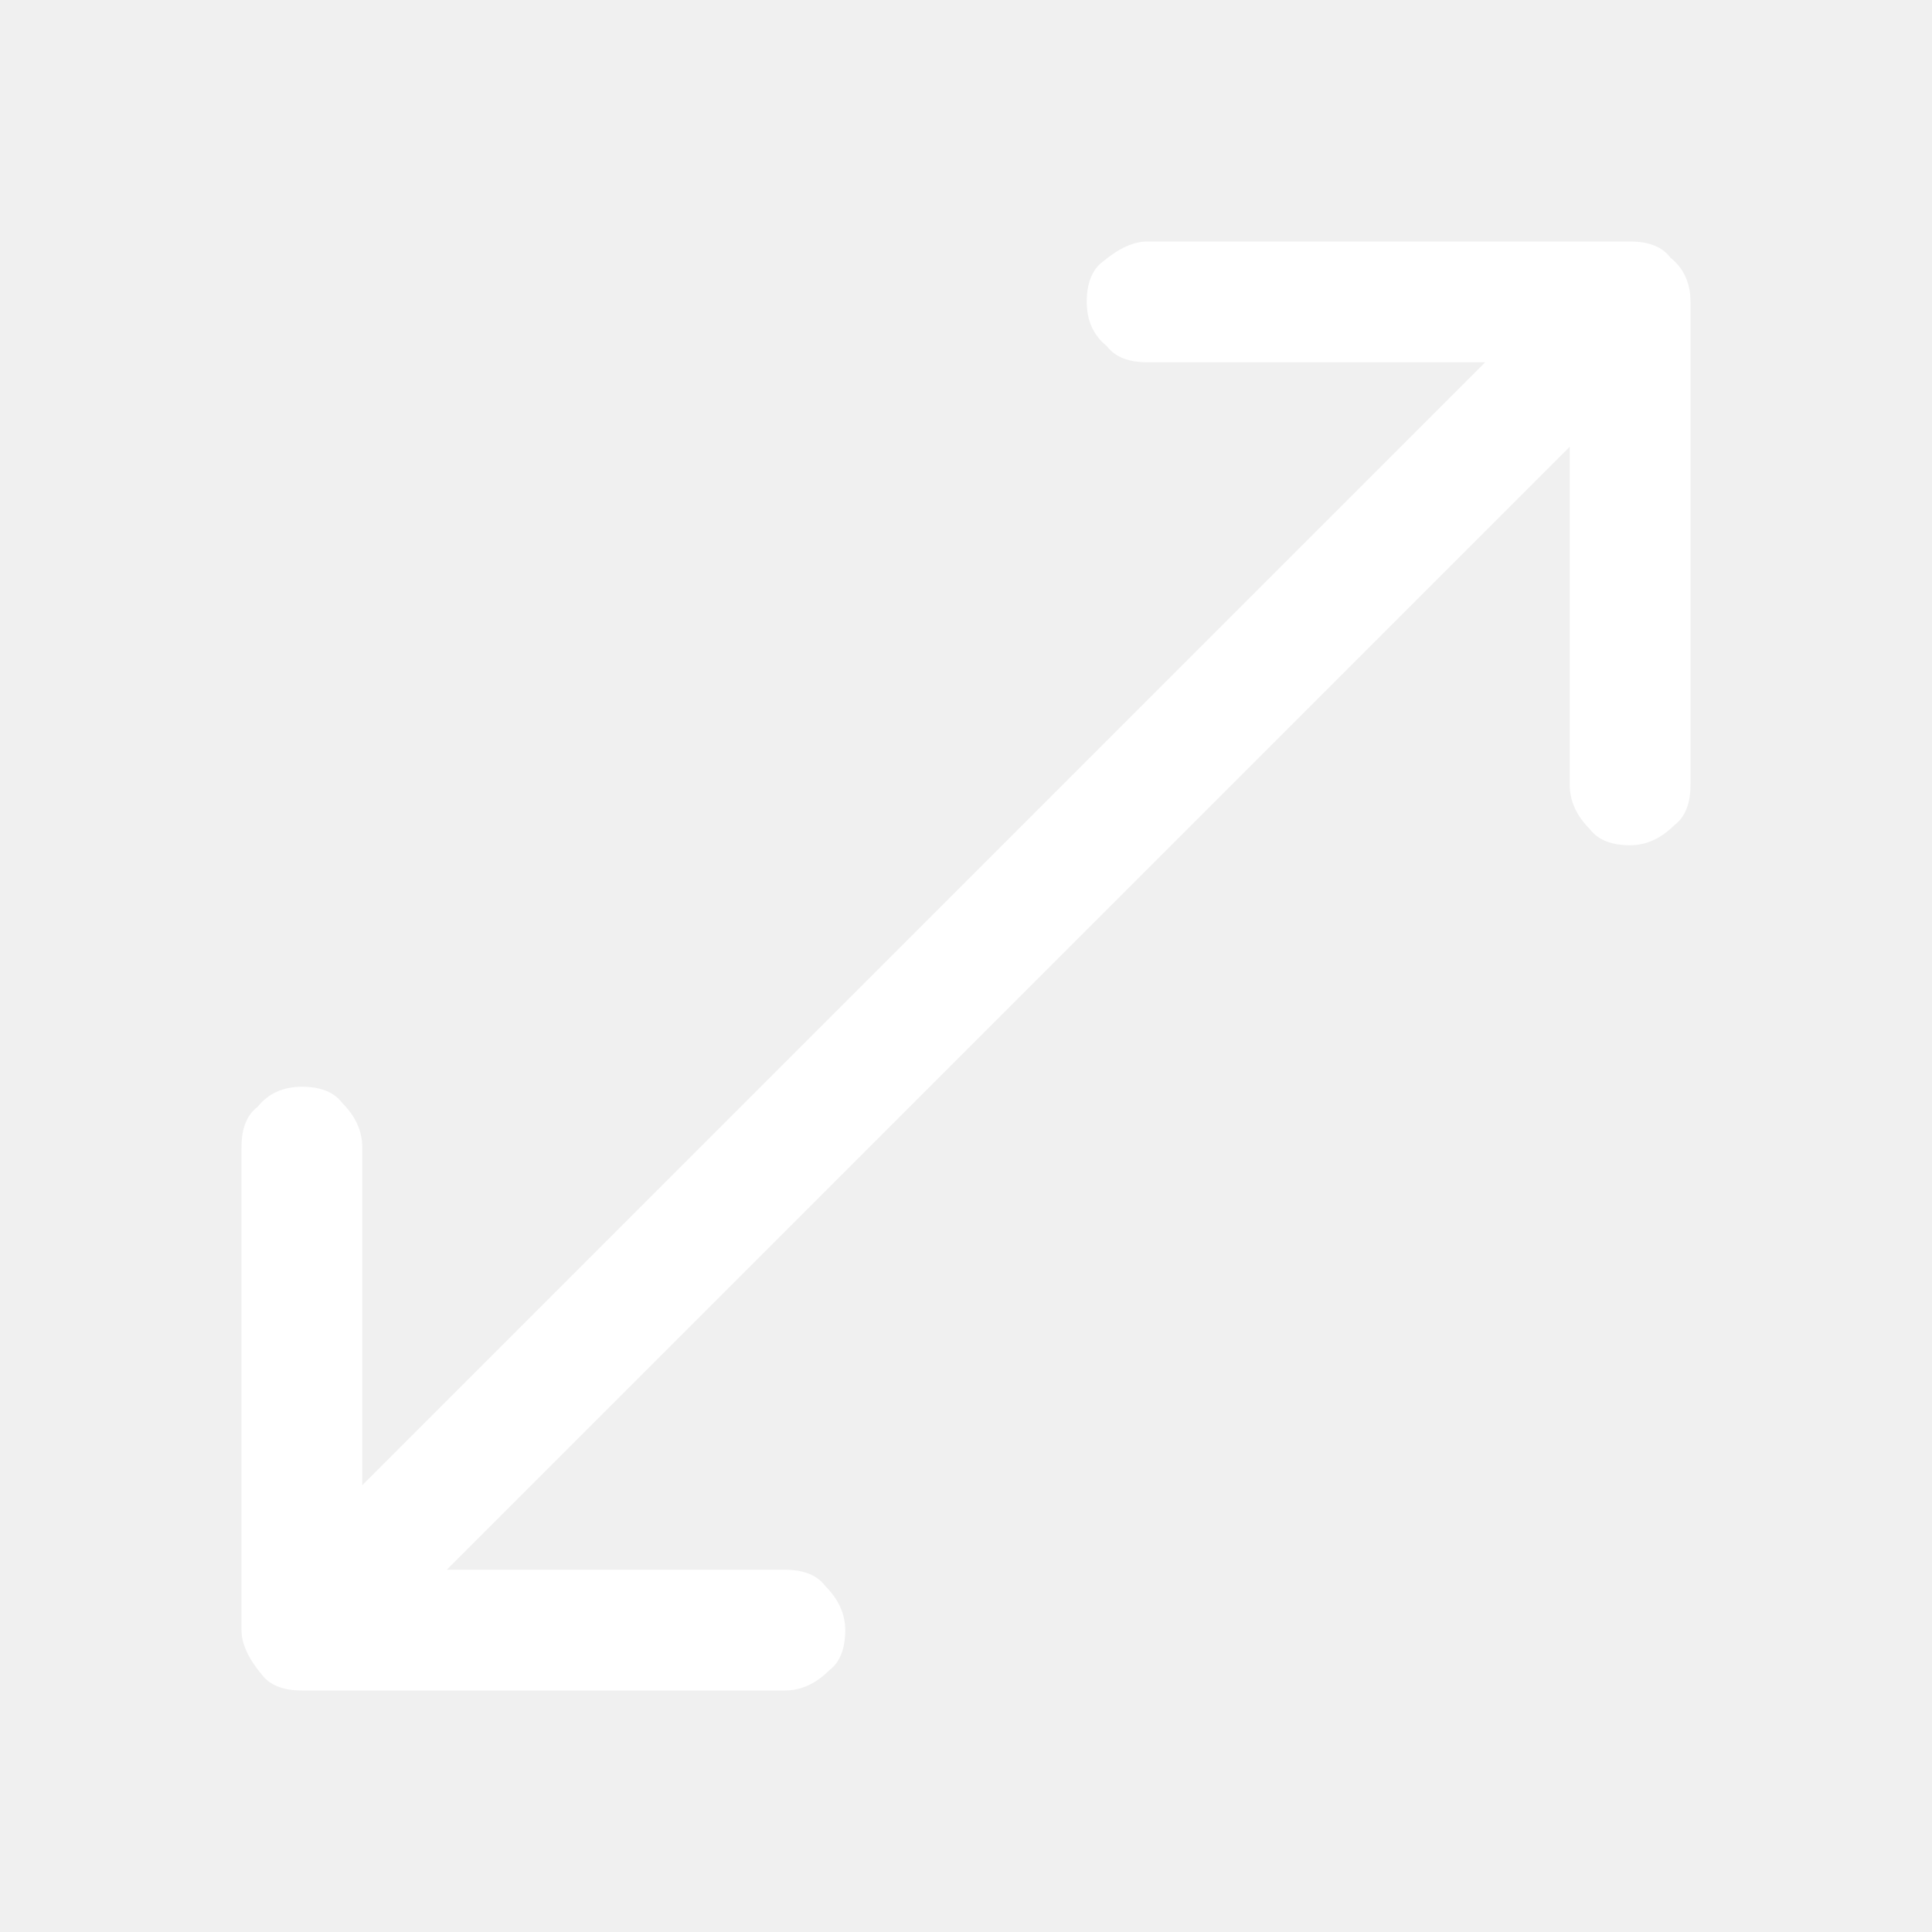
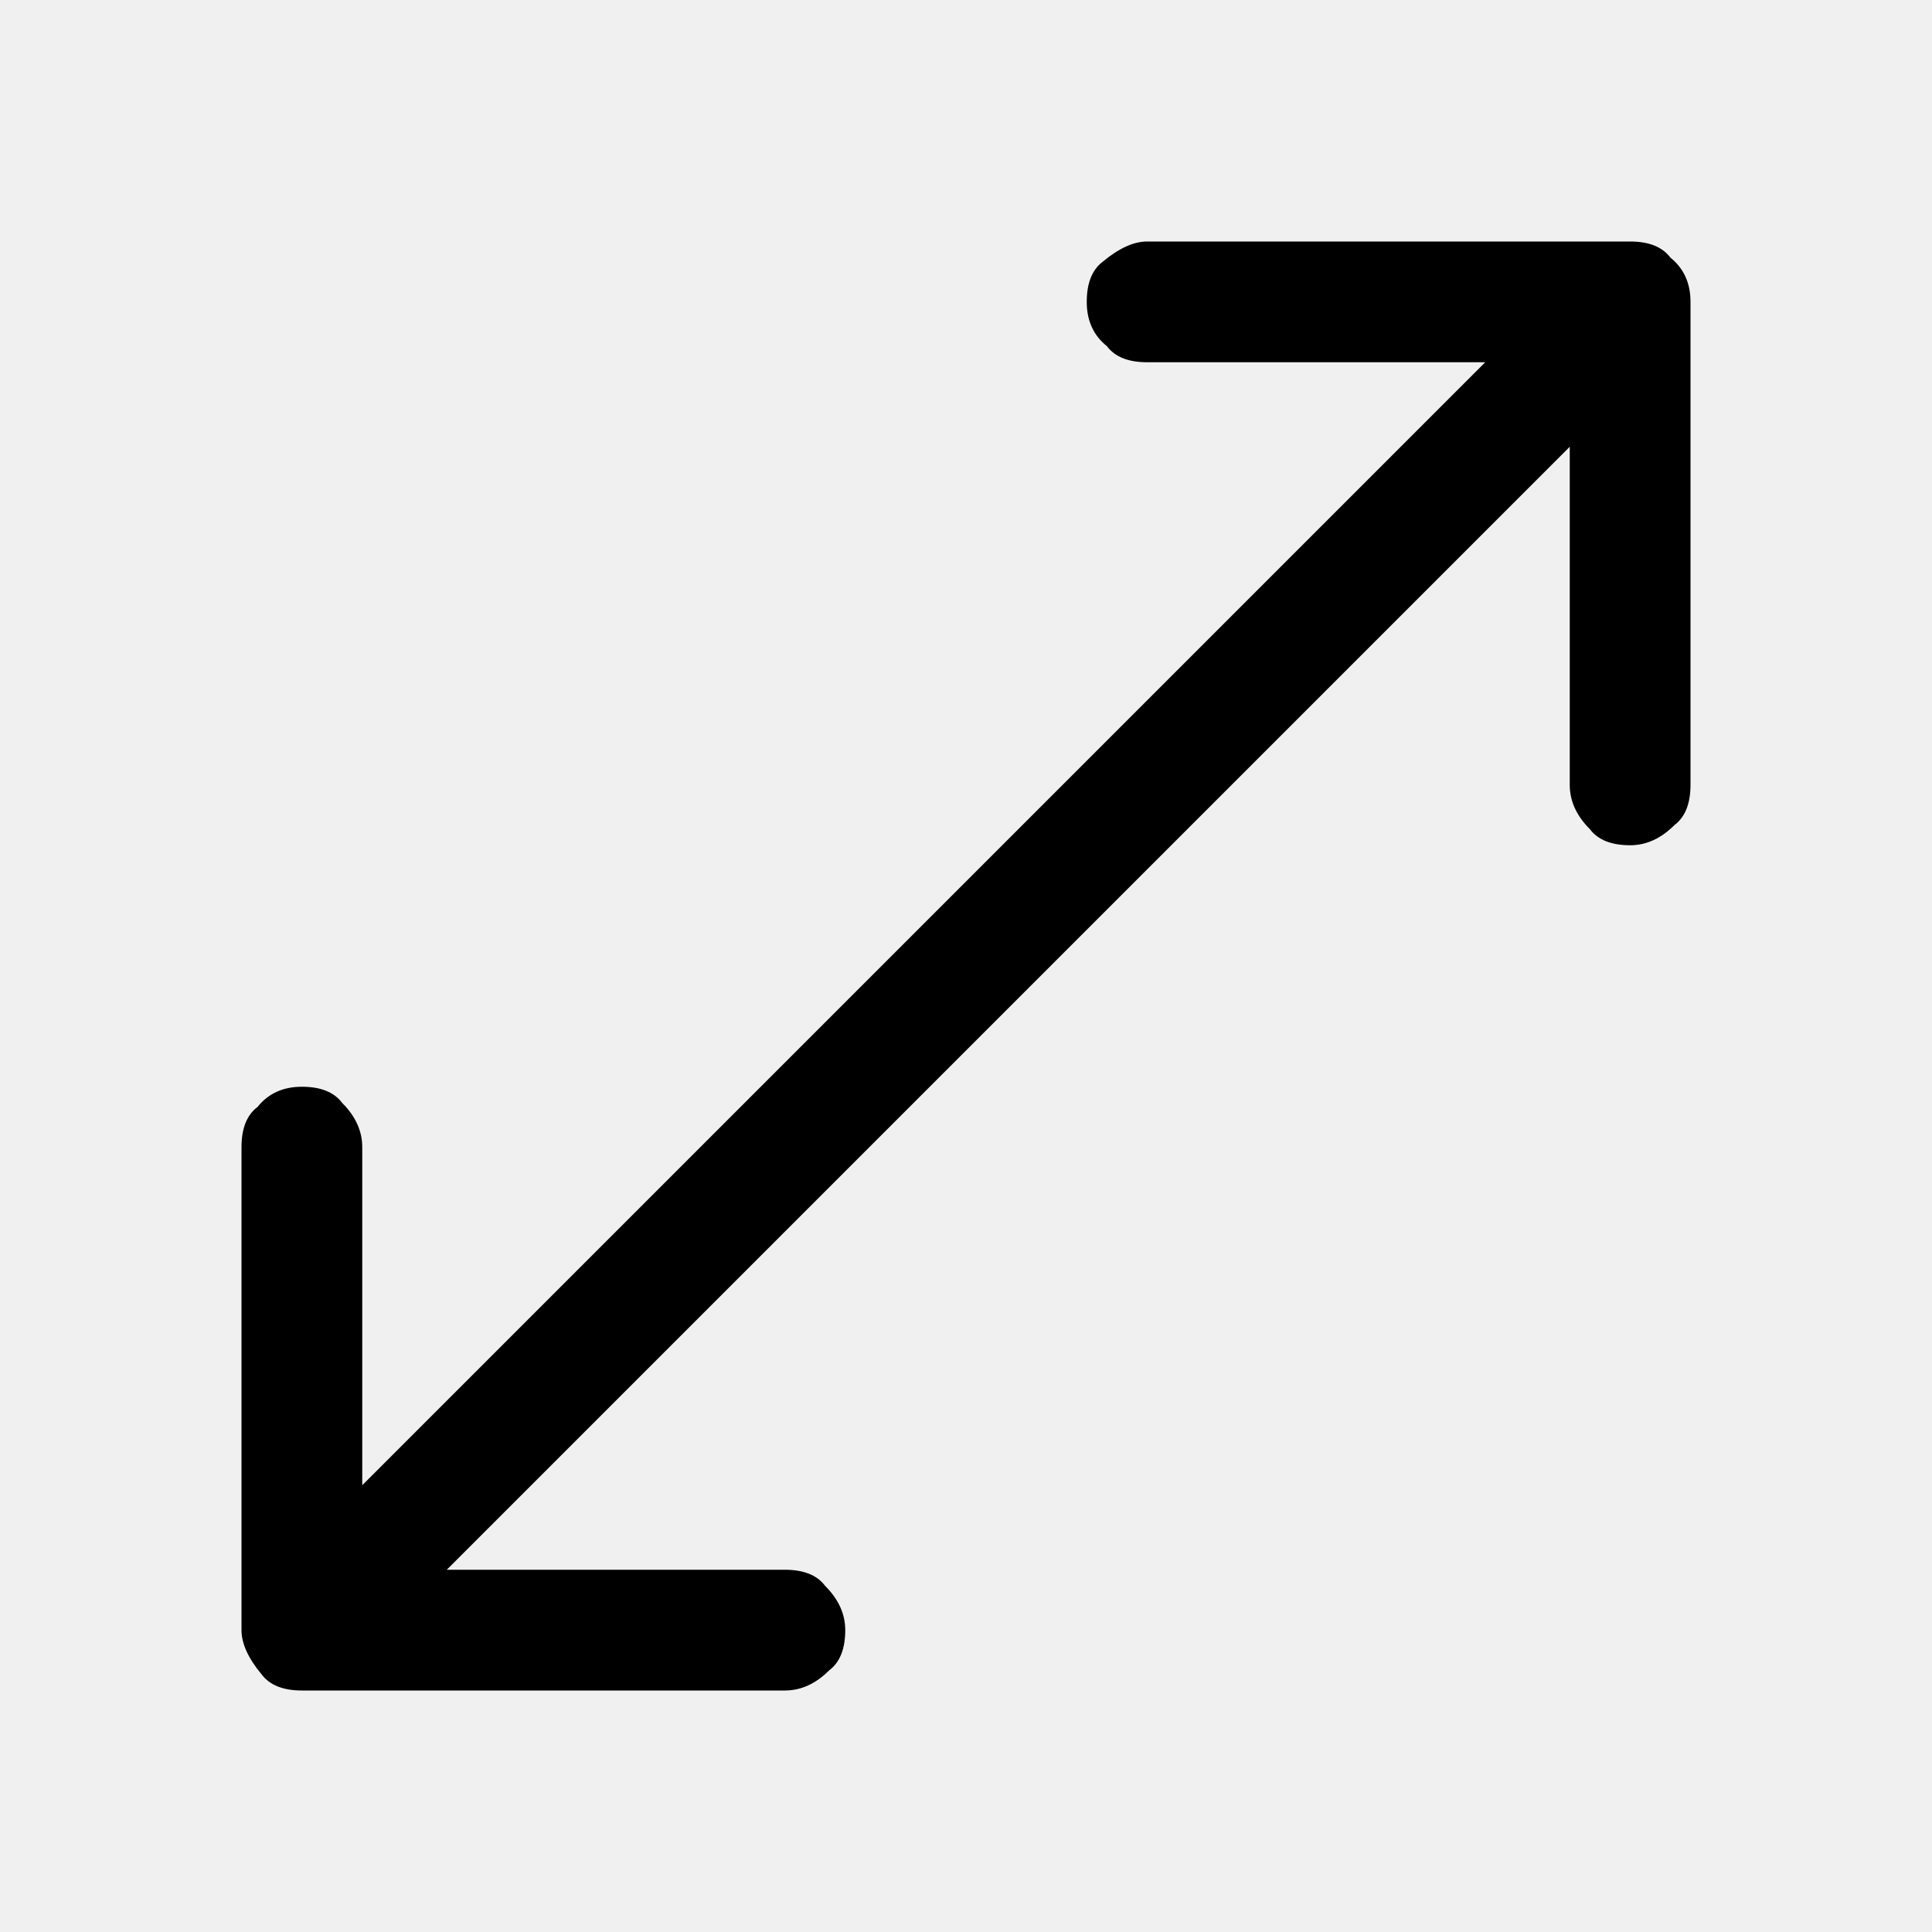
<svg xmlns="http://www.w3.org/2000/svg" viewBox="0 0 48 48">
-   <path d="M7.5 42q-.7 0-1-.4Q6 41 6 40.5v-12q0-.7.4-1 .4-.5 1.1-.5.7 0 1 .4.5.5.5 1.1v8.4L36.9 9h-8.4q-.7 0-1-.4-.5-.4-.5-1.1 0-.7.4-1Q28 6 28.5 6h12q.7 0 1 .4.5.4.5 1.1v12q0 .7-.4 1-.5.5-1.1.5-.7 0-1-.4-.5-.5-.5-1.1v-8.4L11.1 39h8.4q.7 0 1 .4.5.5.5 1.1 0 .7-.4 1-.5.5-1.1.5Z" fill="#fff" />
+   <path d="M7.5 42q-.7 0-1-.4Q6 41 6 40.5v-12q0-.7.4-1 .4-.5 1.1-.5.7 0 1 .4.5.5.5 1.1v8.4L36.9 9h-8.4q-.7 0-1-.4-.5-.4-.5-1.1 0-.7.4-1Q28 6 28.5 6h12q.7 0 1 .4.5.4.5 1.1v12q0 .7-.4 1-.5.5-1.1.5-.7 0-1-.4-.5-.5-.5-1.1v-8.4L11.1 39h8.4q.7 0 1 .4.5.5.5 1.1 0 .7-.4 1-.5.5-1.1.5Z" fill="currentColor" />
</svg>
